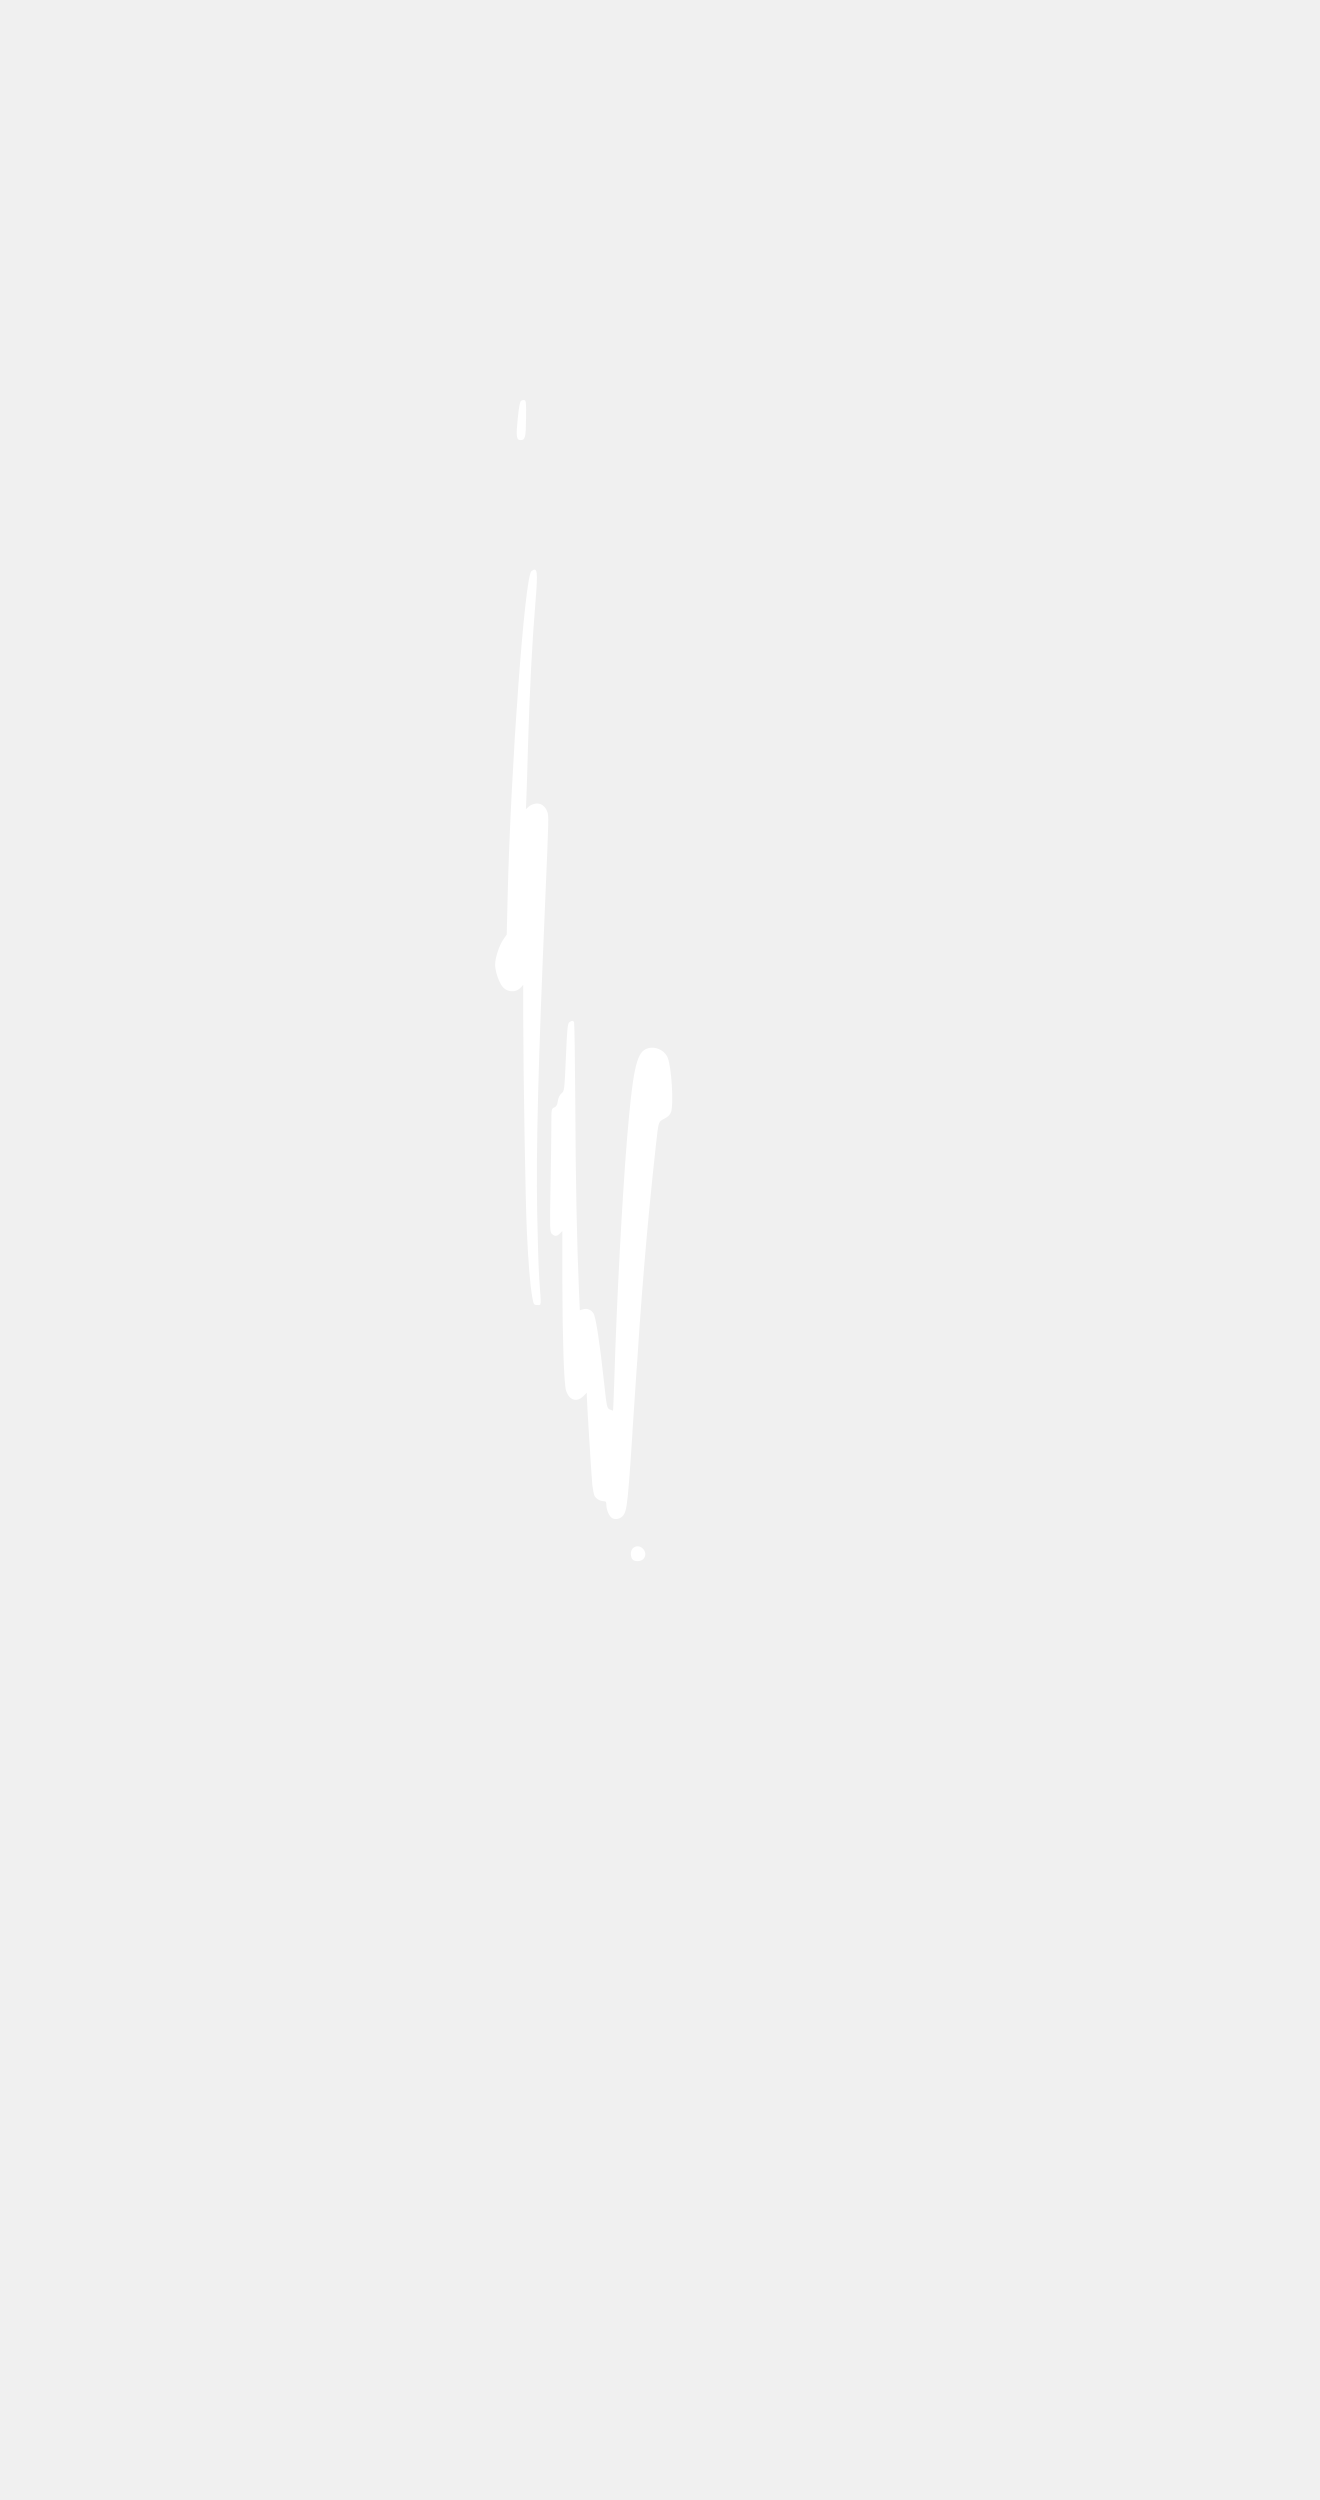
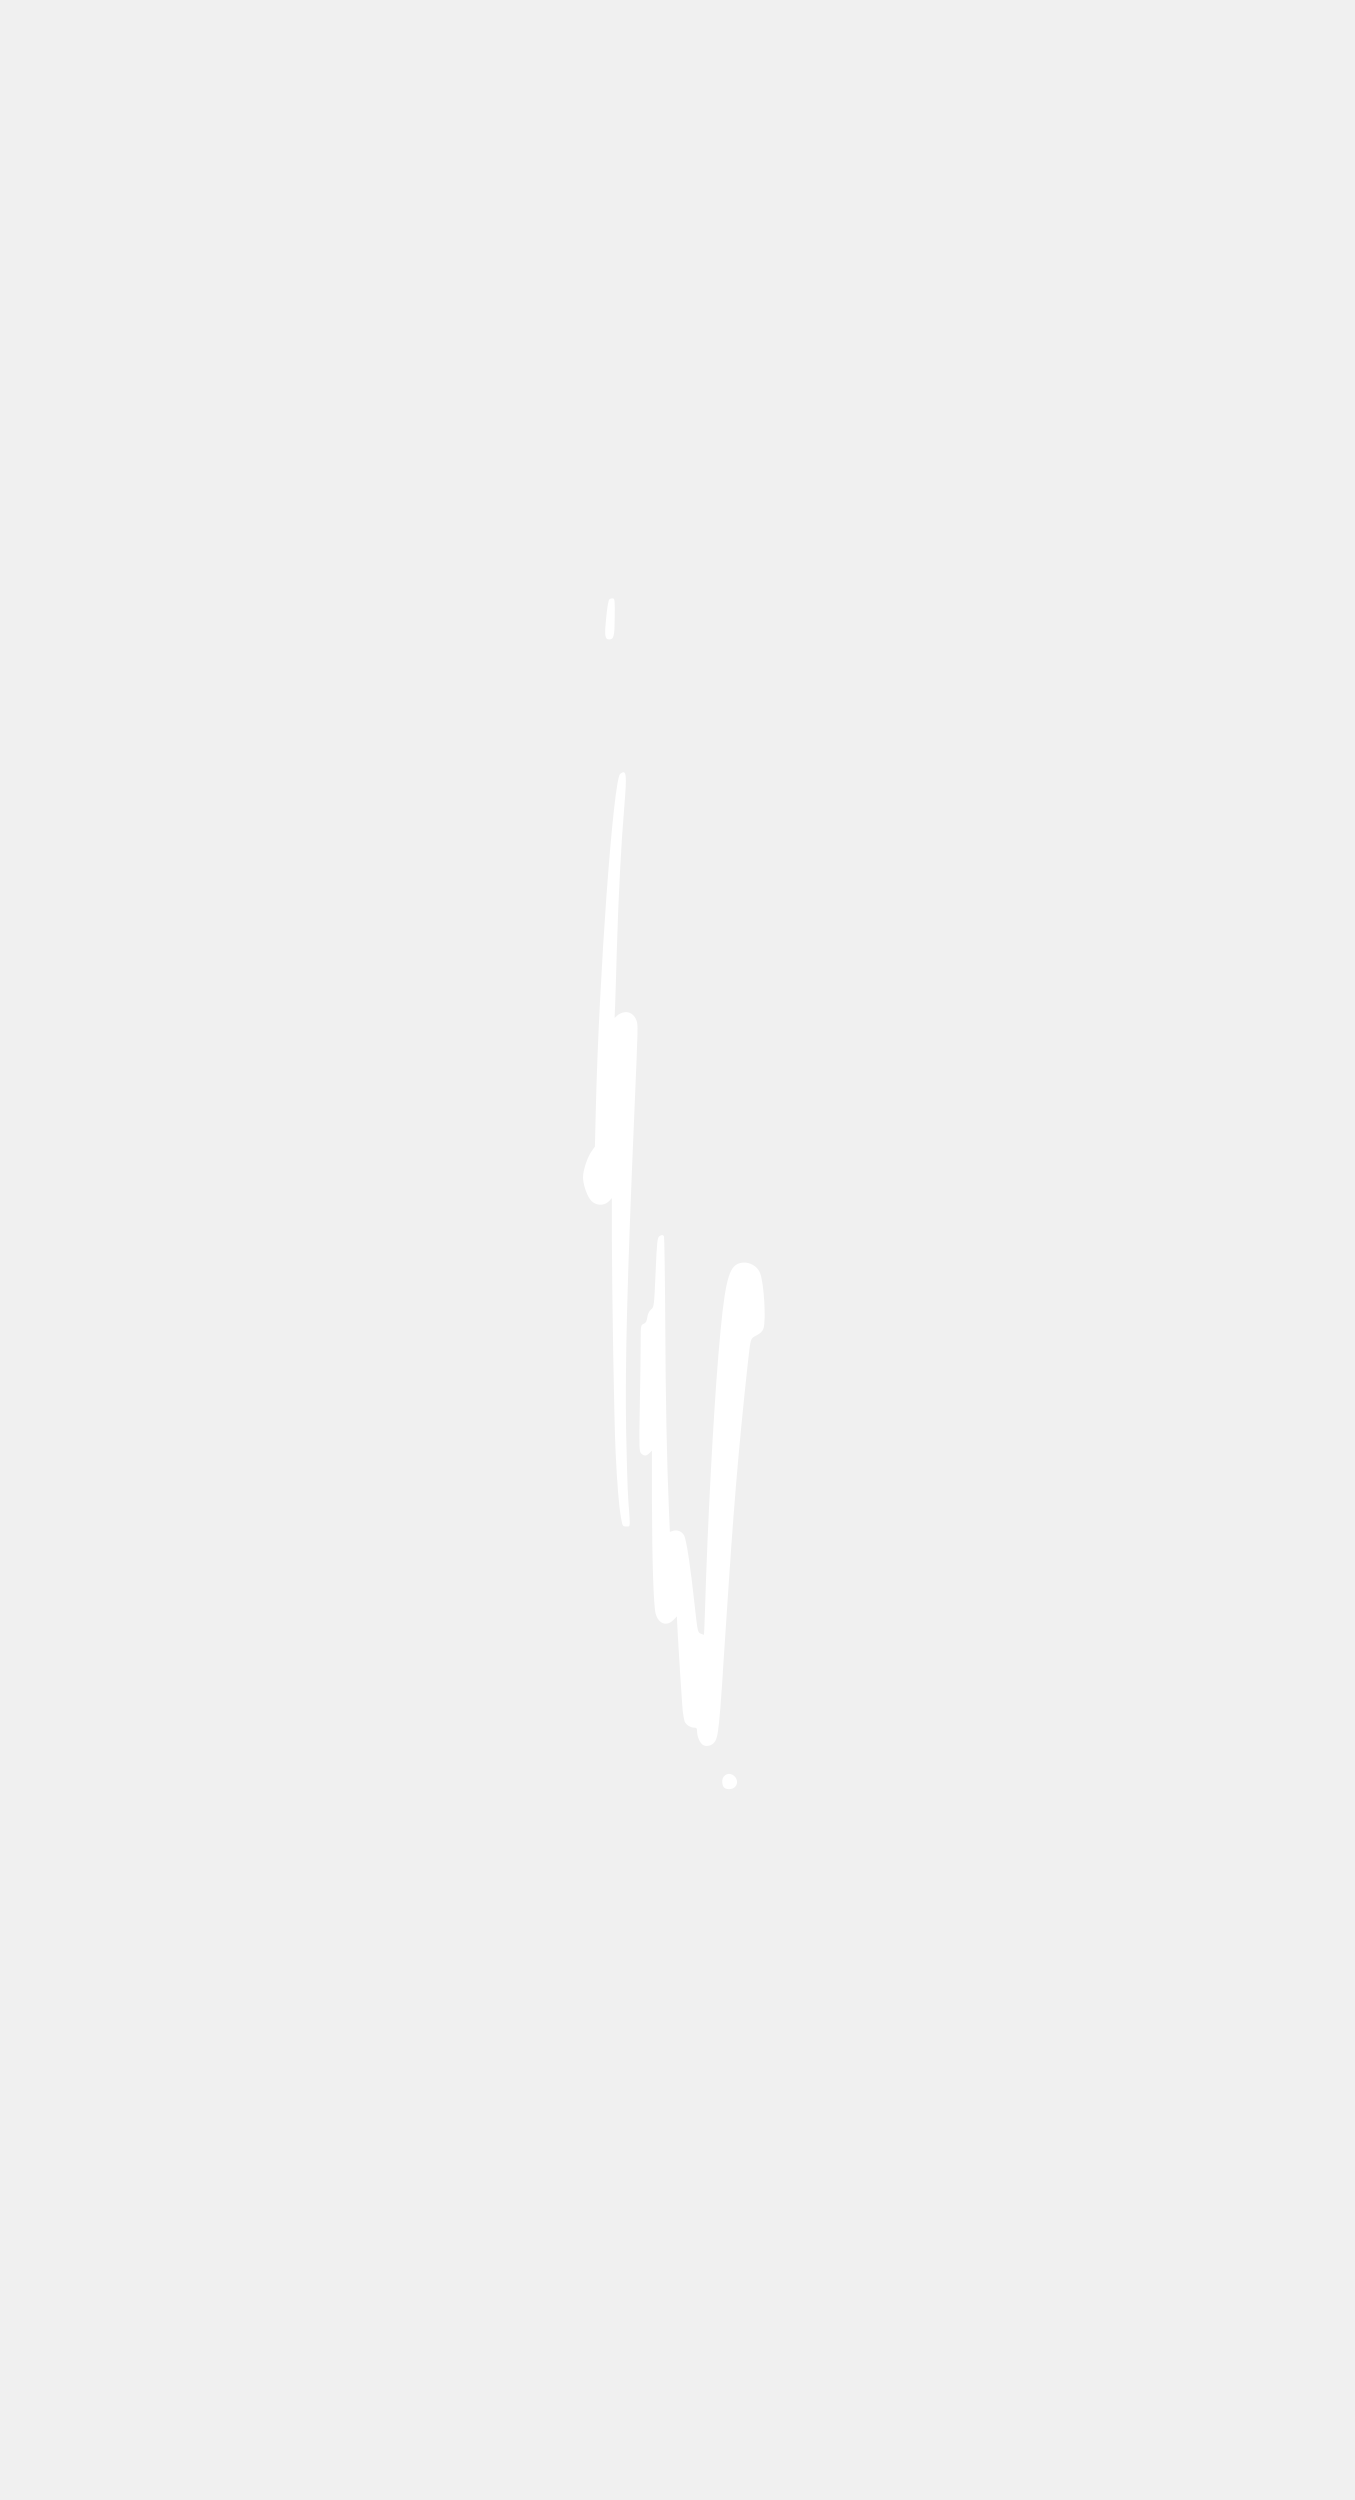
- <svg xmlns="http://www.w3.org/2000/svg" style="background-color: black;" version="1.0" width="1079pt" height="2045pt" viewBox="0 0 1079 2045" preserveAspectRatio="xMidYMid meet">
+ <svg xmlns="http://www.w3.org/2000/svg" style="background-color: black;" version="1.0" width="1080pt" height="1994pt" viewBox="-60 -150 1080 1994" preserveAspectRatio="xMidYMid meet">
  <g transform="translate(0,2045) scale(0.1,-0.1)" fill="#ffffff" stroke="none">
    <path d="M4262 17171 c-9 -5 -18 -56 -27 -146 -15 -145 -11 -175 24 -175 37 0 43 24 44 177 2 124 0 148 -13 150 -8 2 -21 -1 -28 -6z" />
    <path d="M4347 15778 c-55 -42 -170 -1620 -195 -2683 l-7 -290 -28 -40 c-33 -47 -67 -152 -67 -204 0 -50 25 -130 53 -172 37 -56 113 -64 157 -17 l20 22 0 -280 c1 -461 18 -1504 30 -1744 12 -251 25 -421 43 -525 12 -68 13 -70 42 -70 35 0 33 -22 16 215 -6 85 -13 331 -17 545 -9 534 8 1199 66 2550 30 703 29 687 17 724 -17 49 -56 75 -99 67 -19 -3 -44 -15 -55 -26 l-21 -19 4 97 c2 53 9 257 14 452 13 431 34 837 60 1144 21 257 17 291 -33 254z" />
    <path d="M4657 12088 c-14 -11 -18 -54 -28 -287 -12 -271 -12 -275 -36 -295 -16 -14 -26 -36 -30 -62 -4 -31 -11 -45 -29 -53 -24 -10 -24 -13 -24 -154 0 -79 -3 -305 -7 -503 -6 -333 -5 -361 11 -377 23 -22 41 -22 66 3 l20 20 0 -412 c1 -467 13 -835 30 -891 24 -80 87 -102 141 -48 l29 29 0 -28 c0 -39 38 -650 45 -725 4 -33 11 -72 16 -86 11 -27 46 -49 79 -49 16 0 20 -7 20 -30 0 -42 24 -96 49 -109 25 -14 64 -5 84 17 38 43 42 79 97 937 57 889 100 1409 175 2095 23 203 19 192 69 219 30 15 48 33 55 54 23 63 4 369 -27 444 -28 69 -116 103 -182 70 -75 -38 -105 -184 -150 -722 -41 -500 -86 -1343 -106 -2012 -4 -123 -8 -223 -10 -223 -2 0 -14 5 -27 11 -22 10 -24 20 -46 222 -34 317 -67 534 -86 563 -20 31 -52 44 -86 34 l-26 -8 -7 157 c-18 419 -27 906 -30 1517 -2 370 -7 677 -10 683 -9 14 -18 14 -39 -1z" />
    <path d="M5176 7784 c-18 -18 -21 -56 -6 -85 14 -25 71 -26 93 -1 51 56 -34 140 -87 86z" />
  </g>
</svg>
